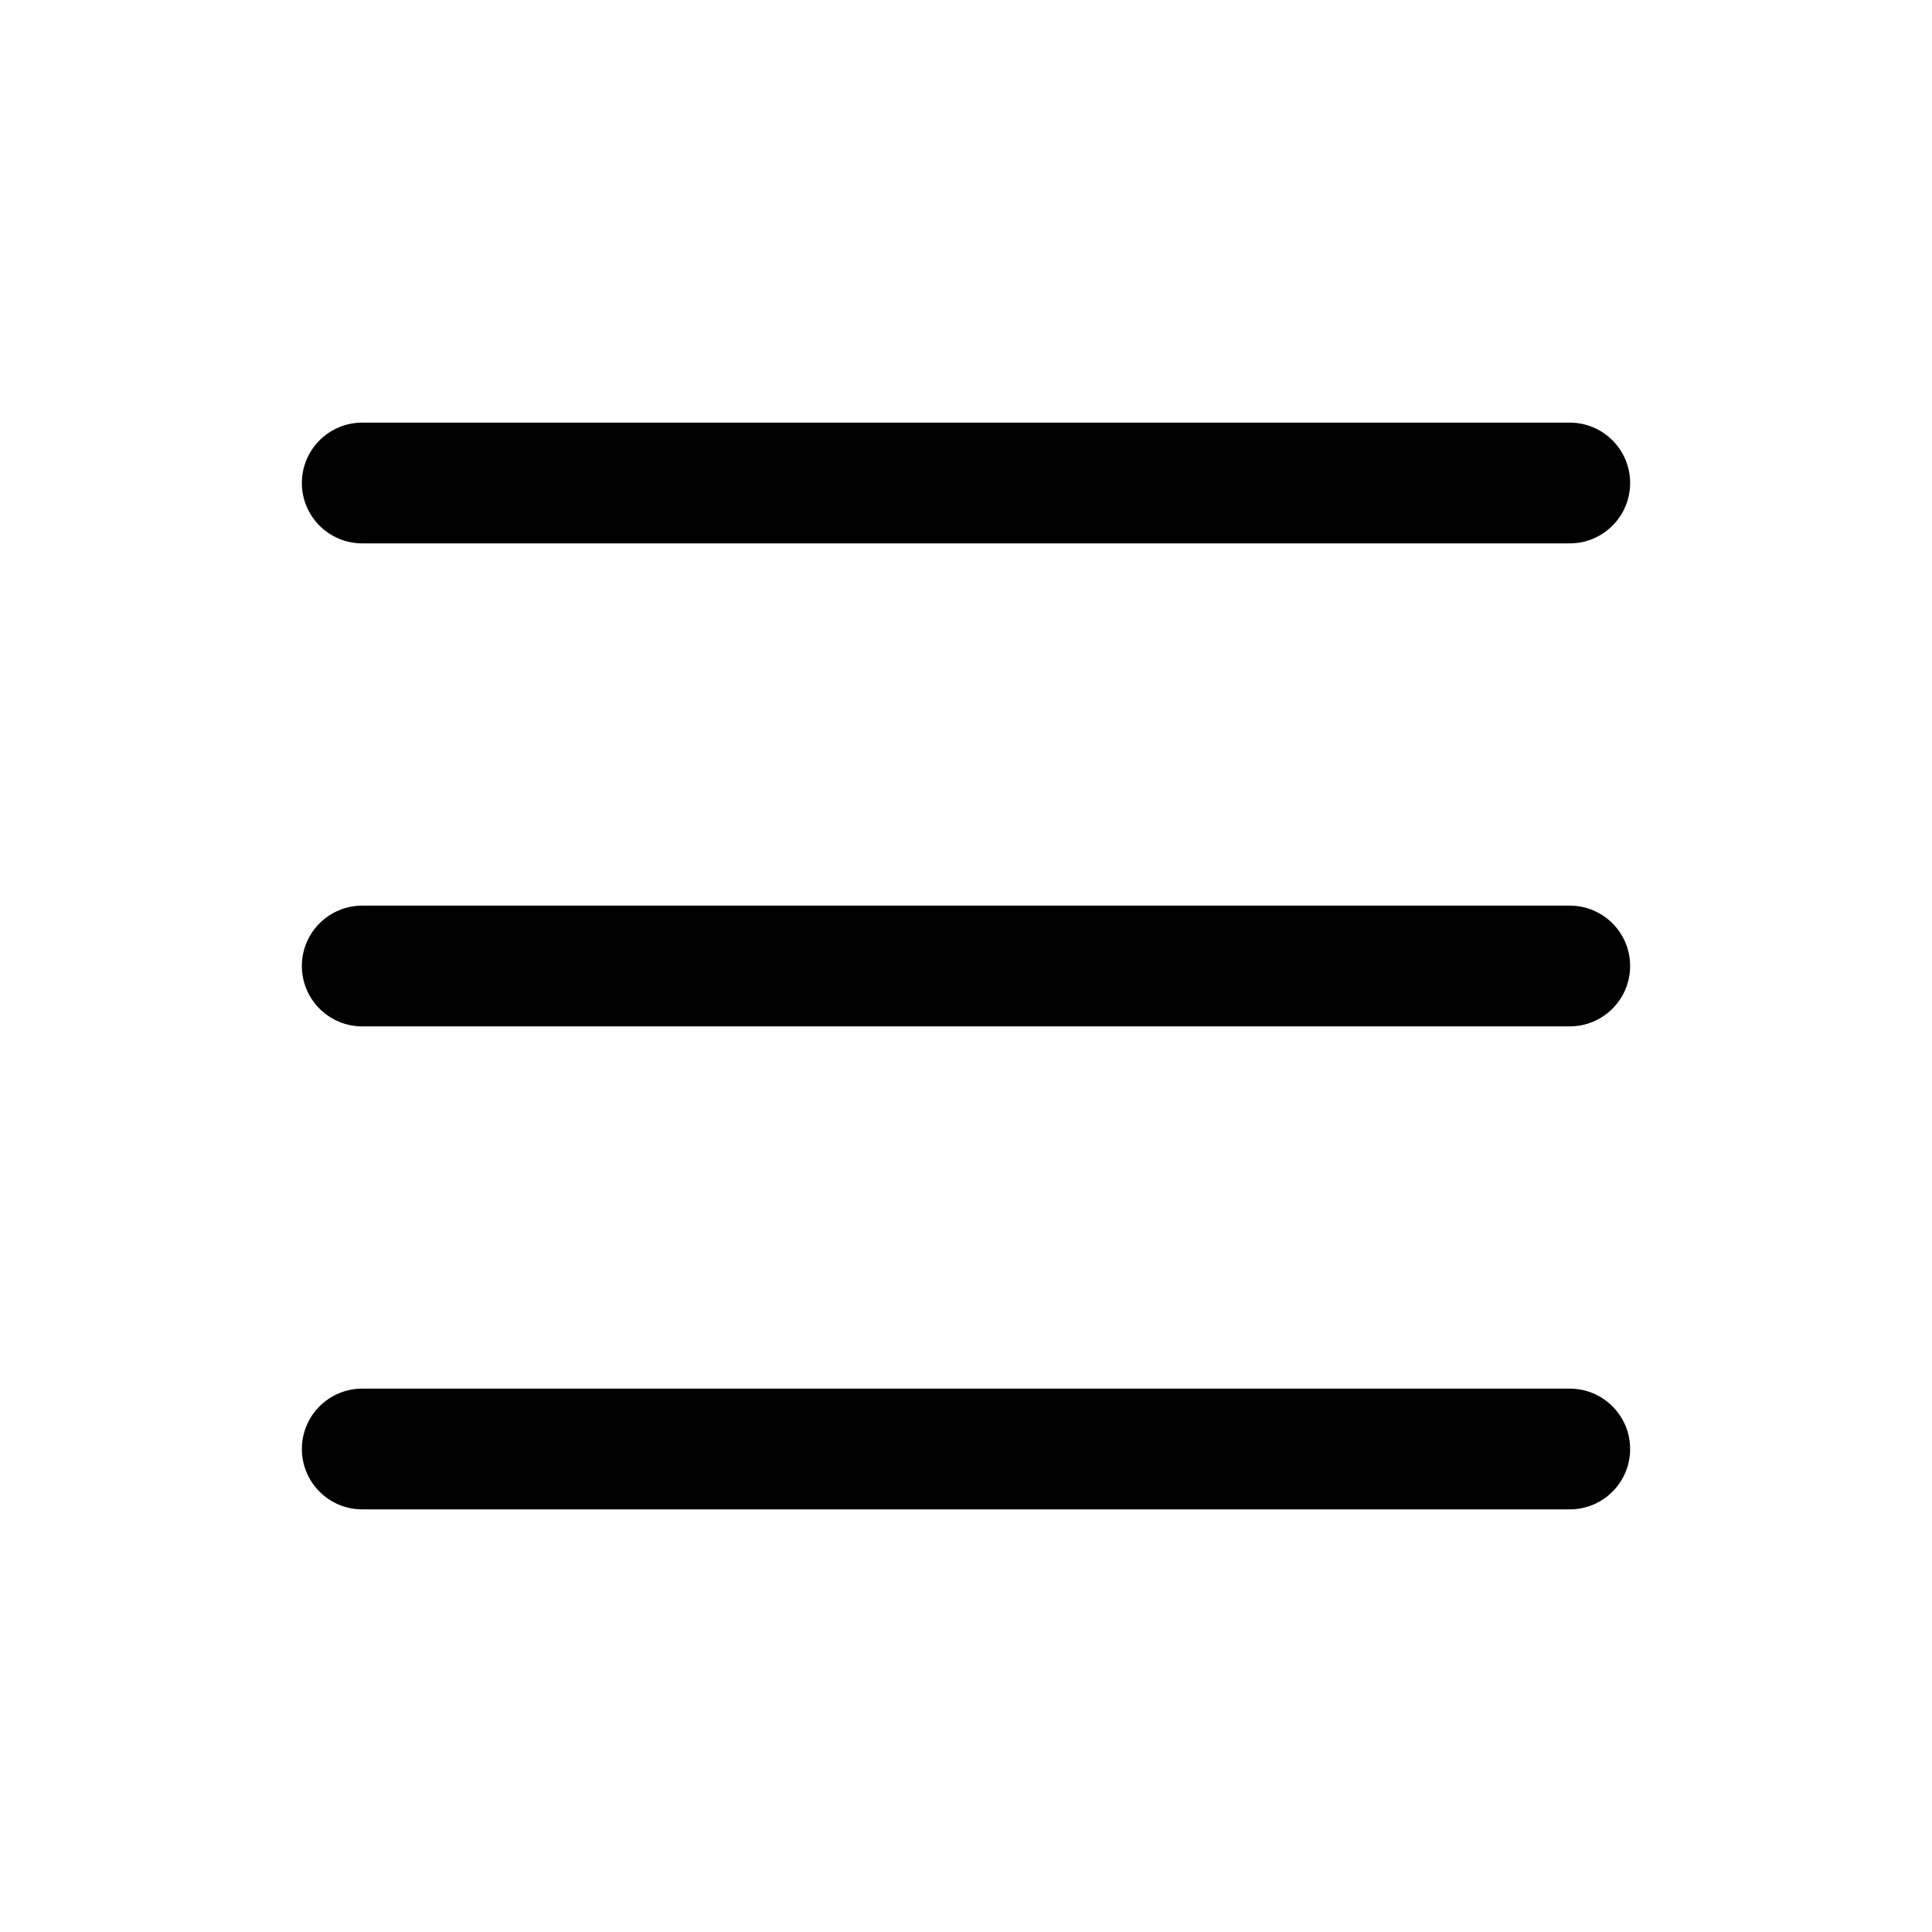
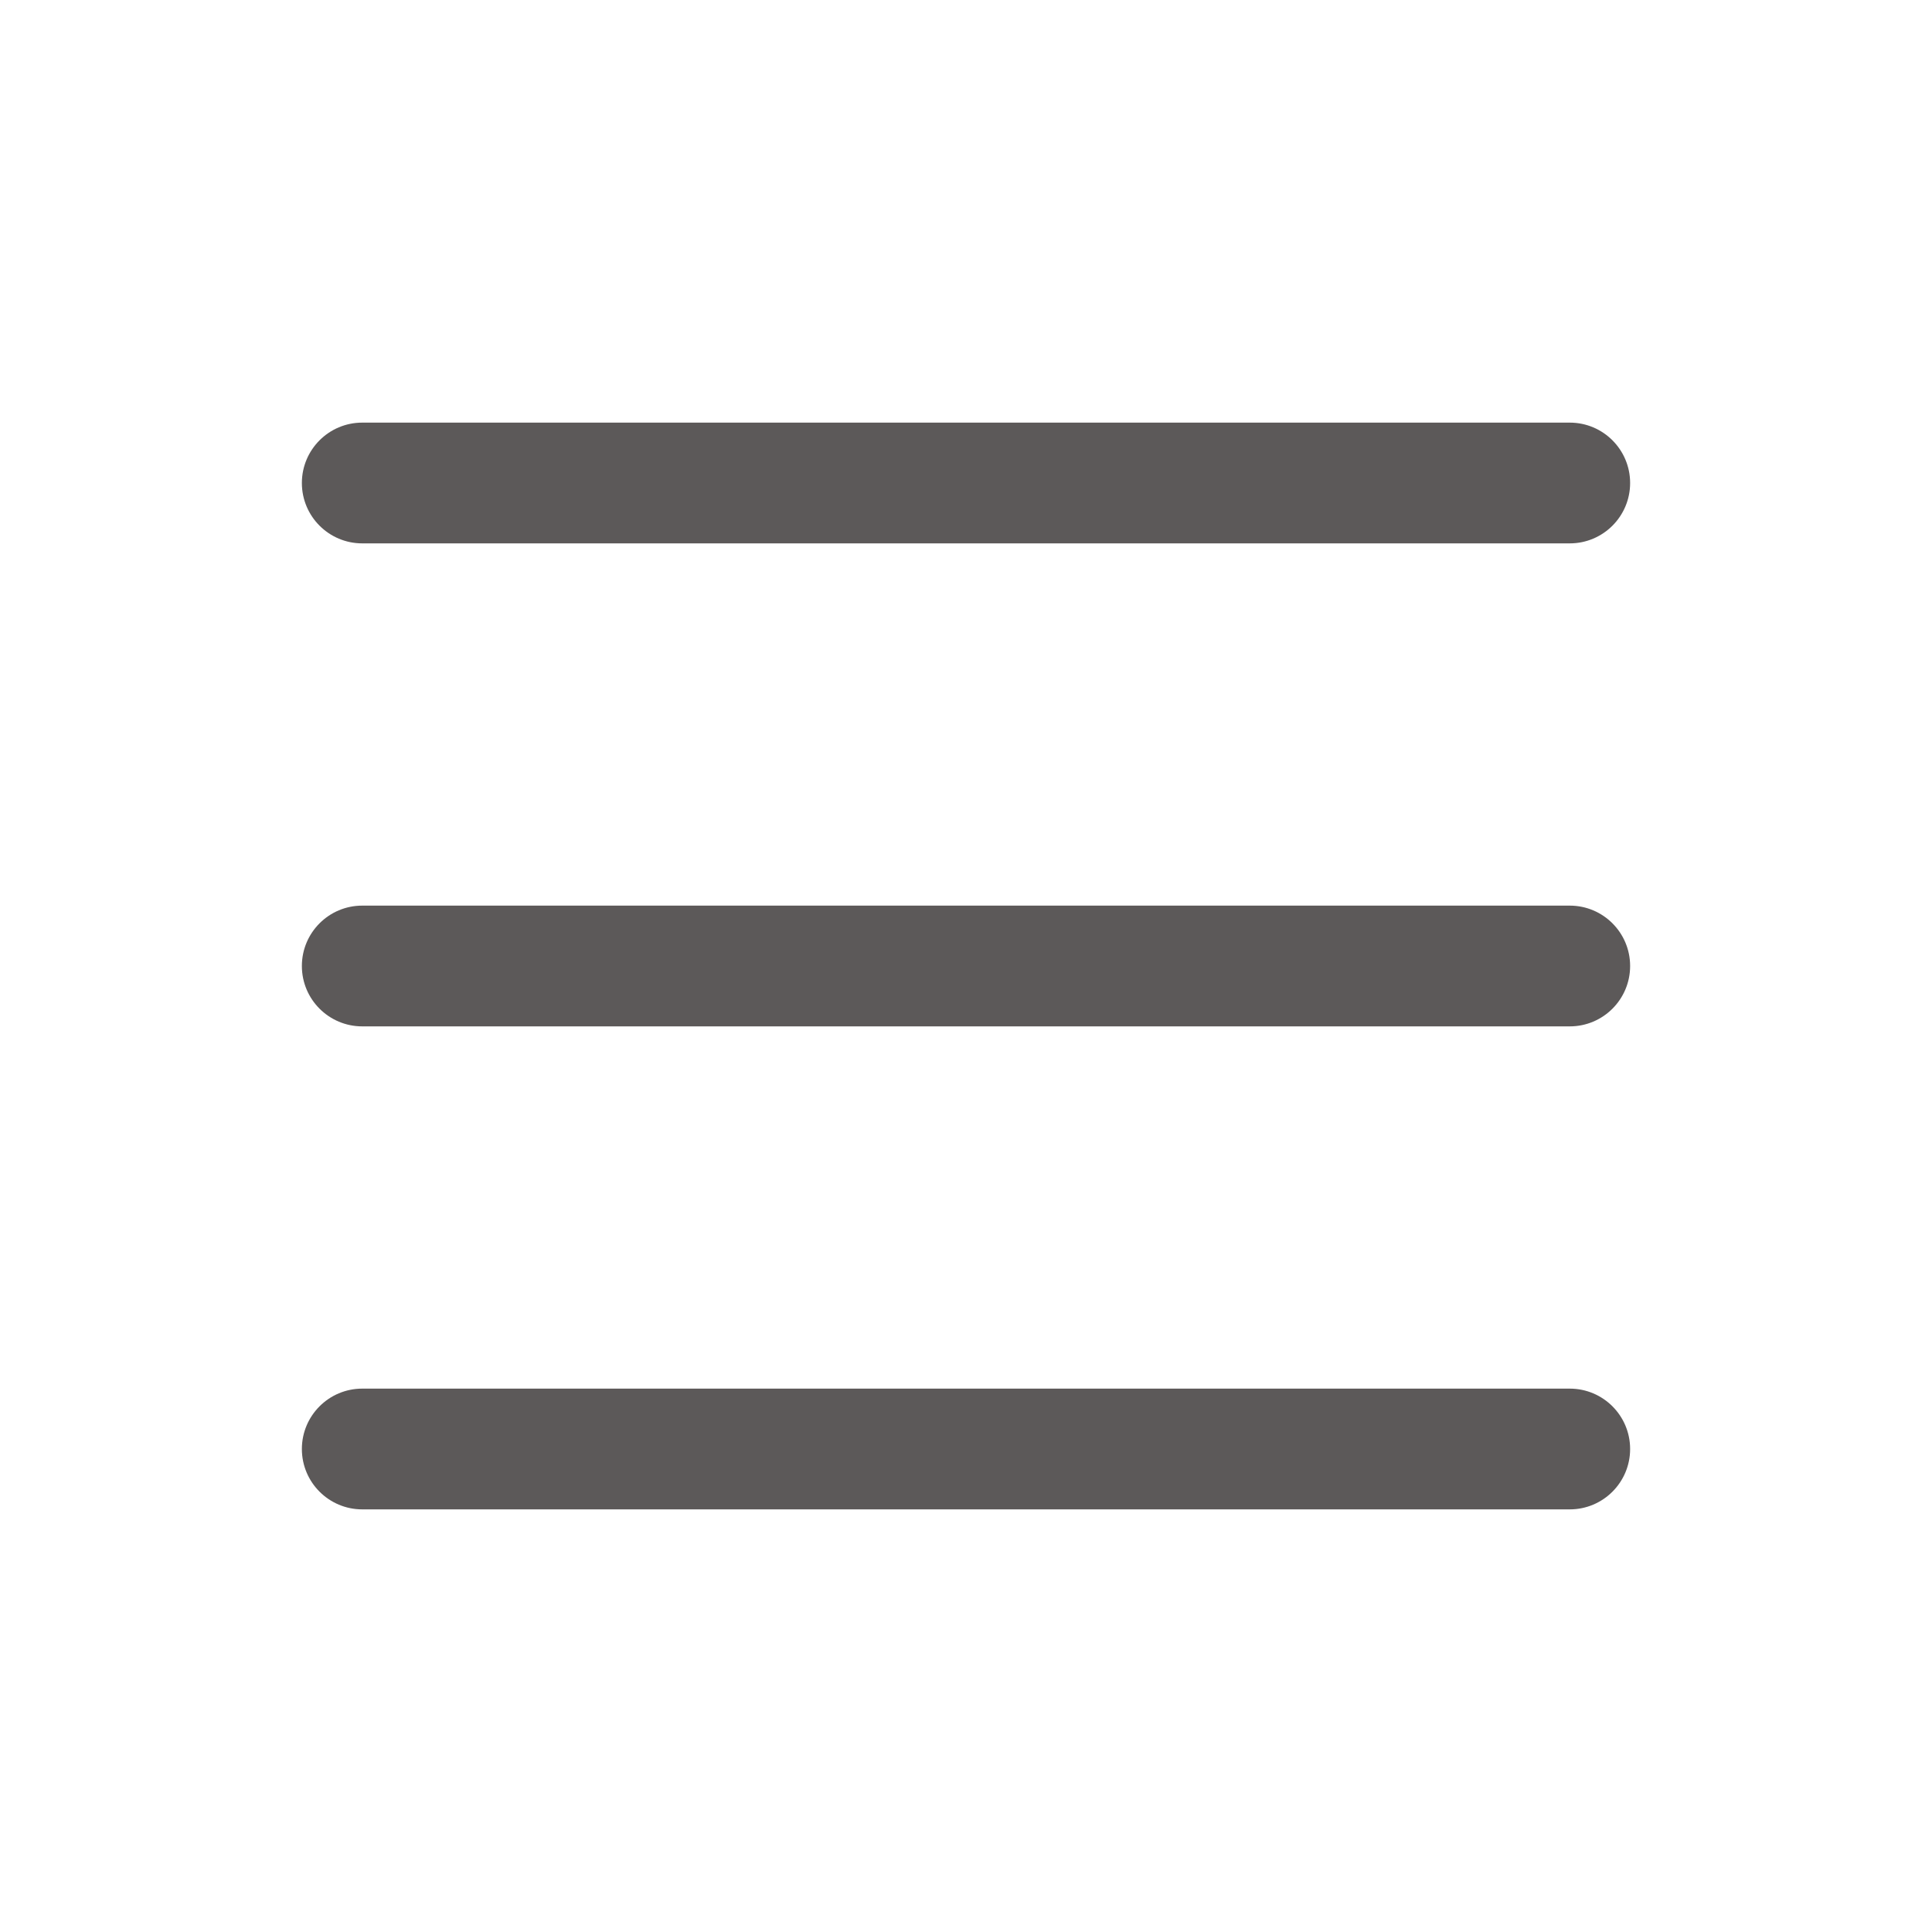
- <svg xmlns="http://www.w3.org/2000/svg" width="16" height="16" fill="currentColor" class="bi bi-list" viewBox="0 0 16 16">
+ <svg xmlns="http://www.w3.org/2000/svg" width="16" height="16" fill="#5c5959" class="bi bi-list" viewBox="0 0 16 16">
  <path fill-rule="evenodd" d="M2.5 12a.5.5 0 0 1 .5-.5h10a.5.5 0 0 1 0 1H3a.5.5 0 0 1-.5-.5zm0-4a.5.5 0 0 1 .5-.5h10a.5.5 0 0 1 0 1H3a.5.5 0 0 1-.5-.5zm0-4a.5.5 0 0 1 .5-.5h10a.5.5 0 0 1 0 1H3a.5.5 0 0 1-.5-.5z" />
</svg>
